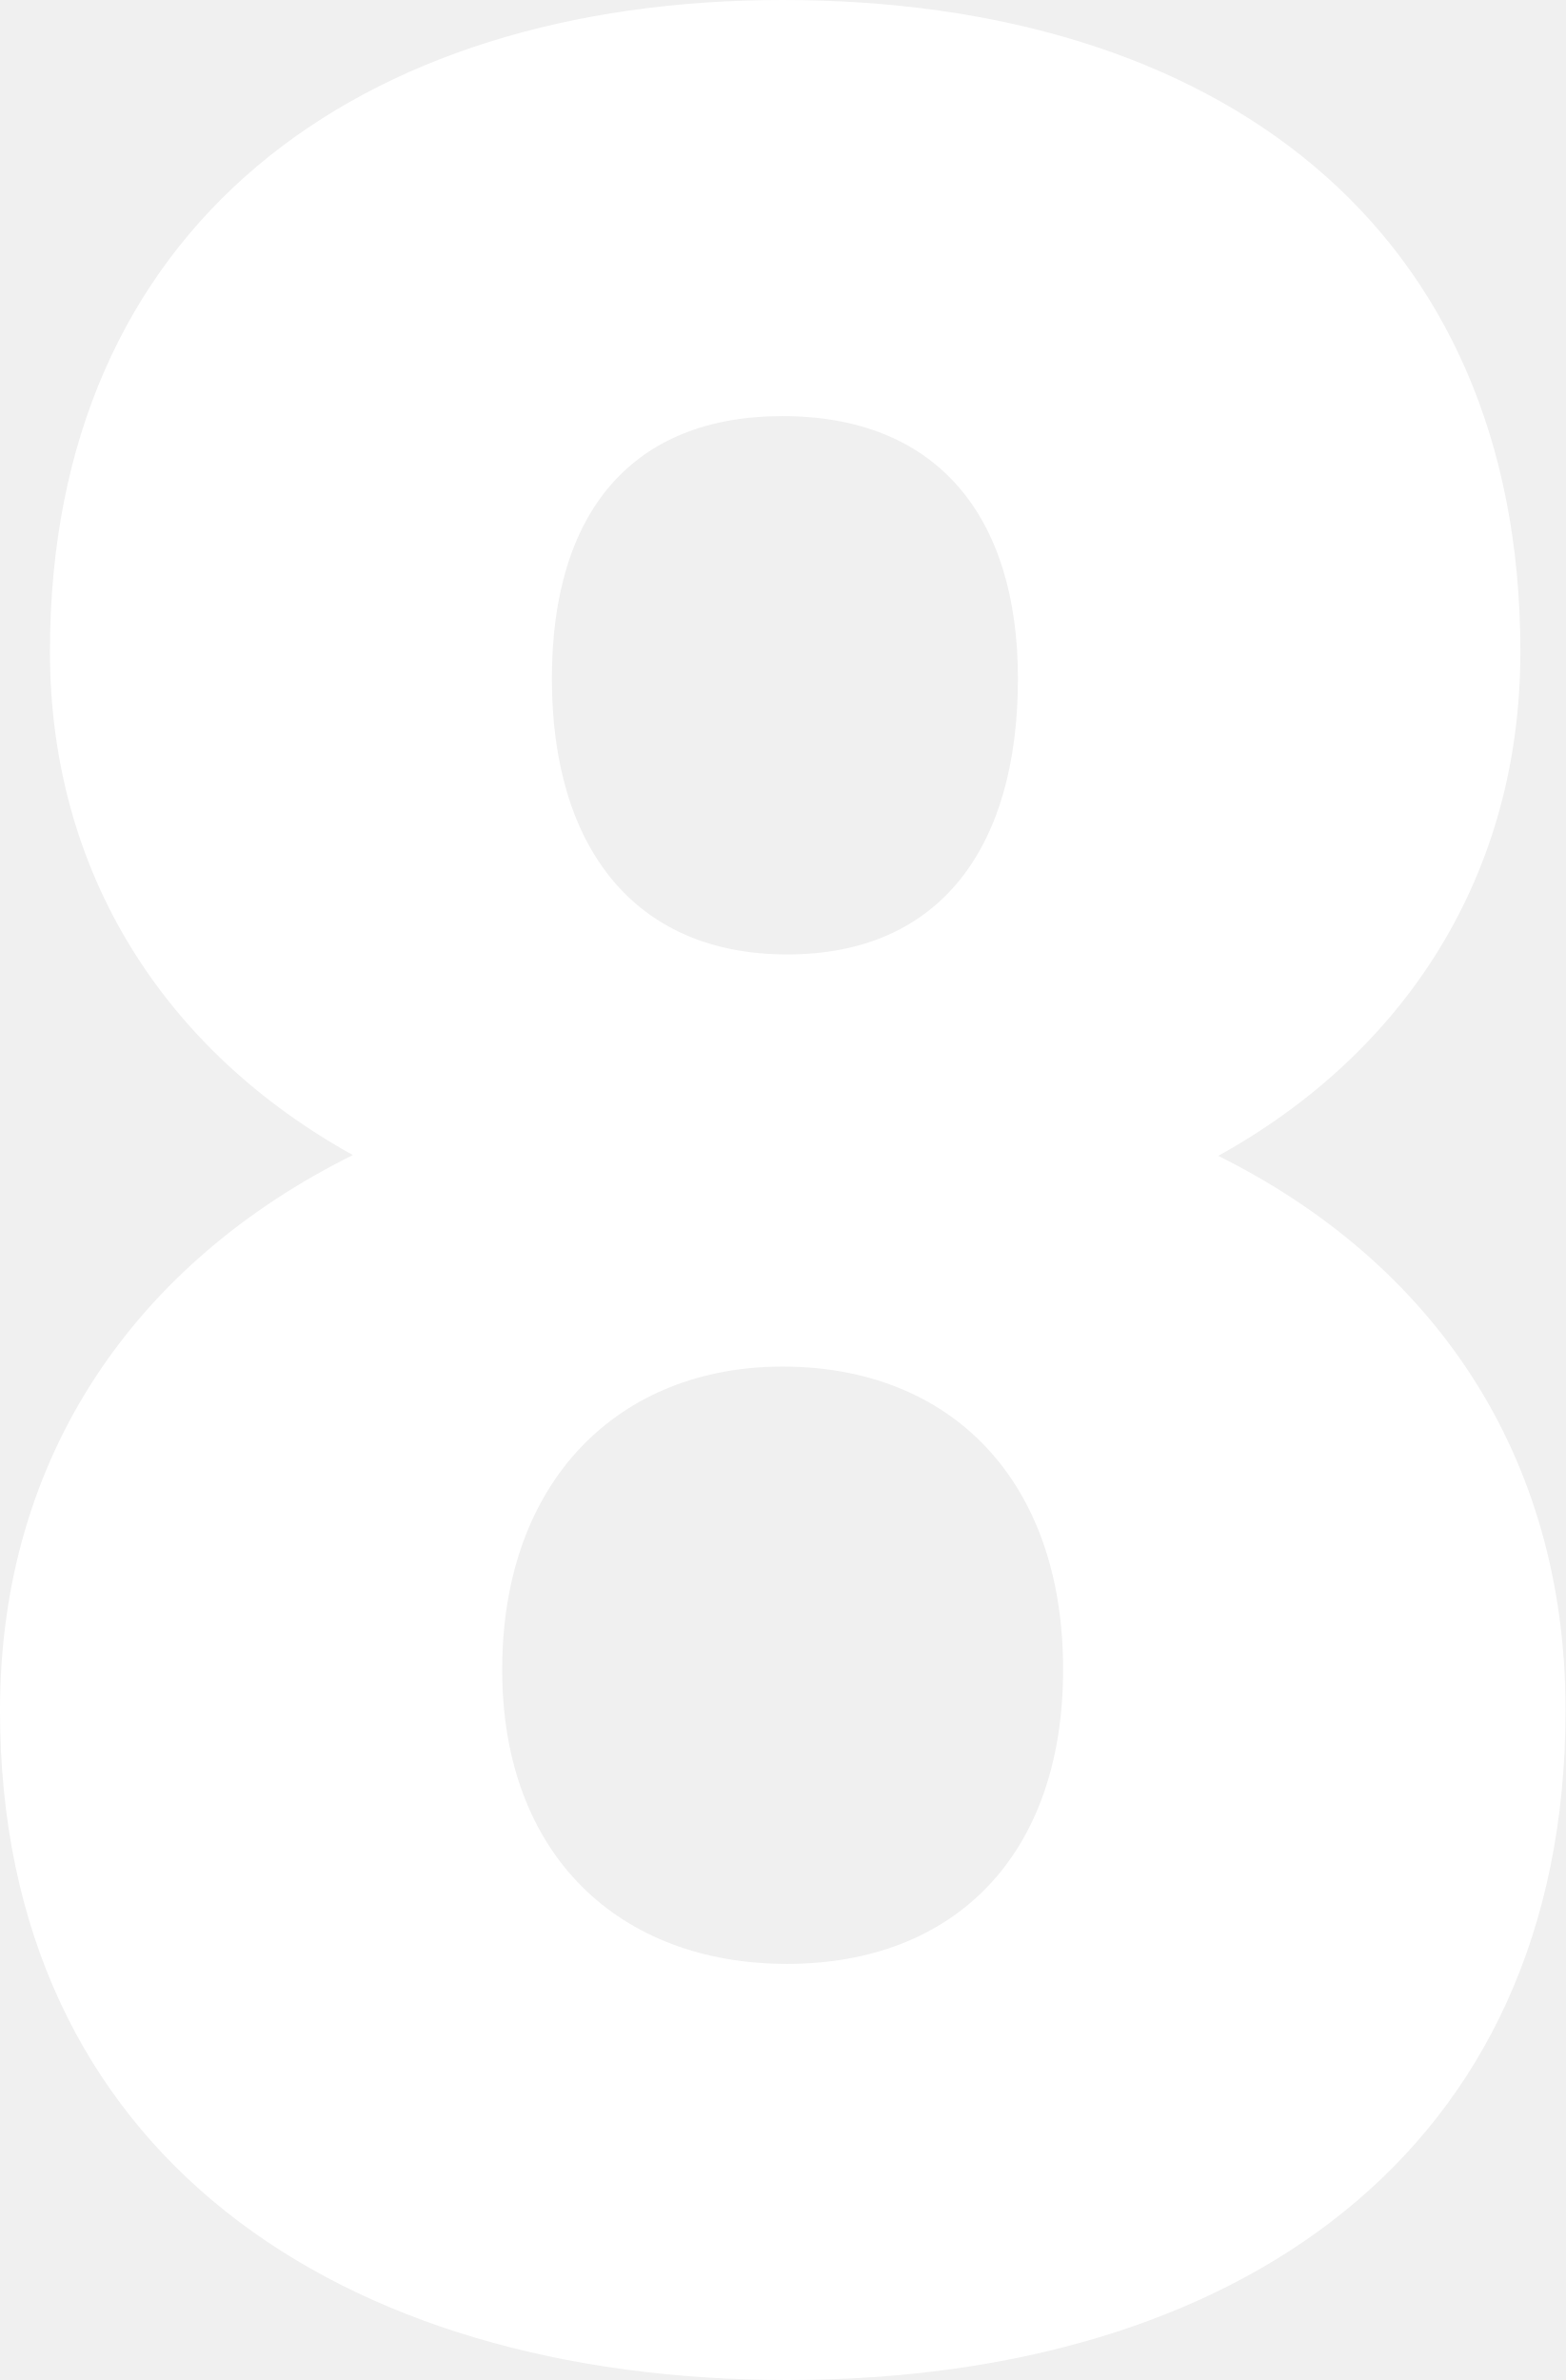
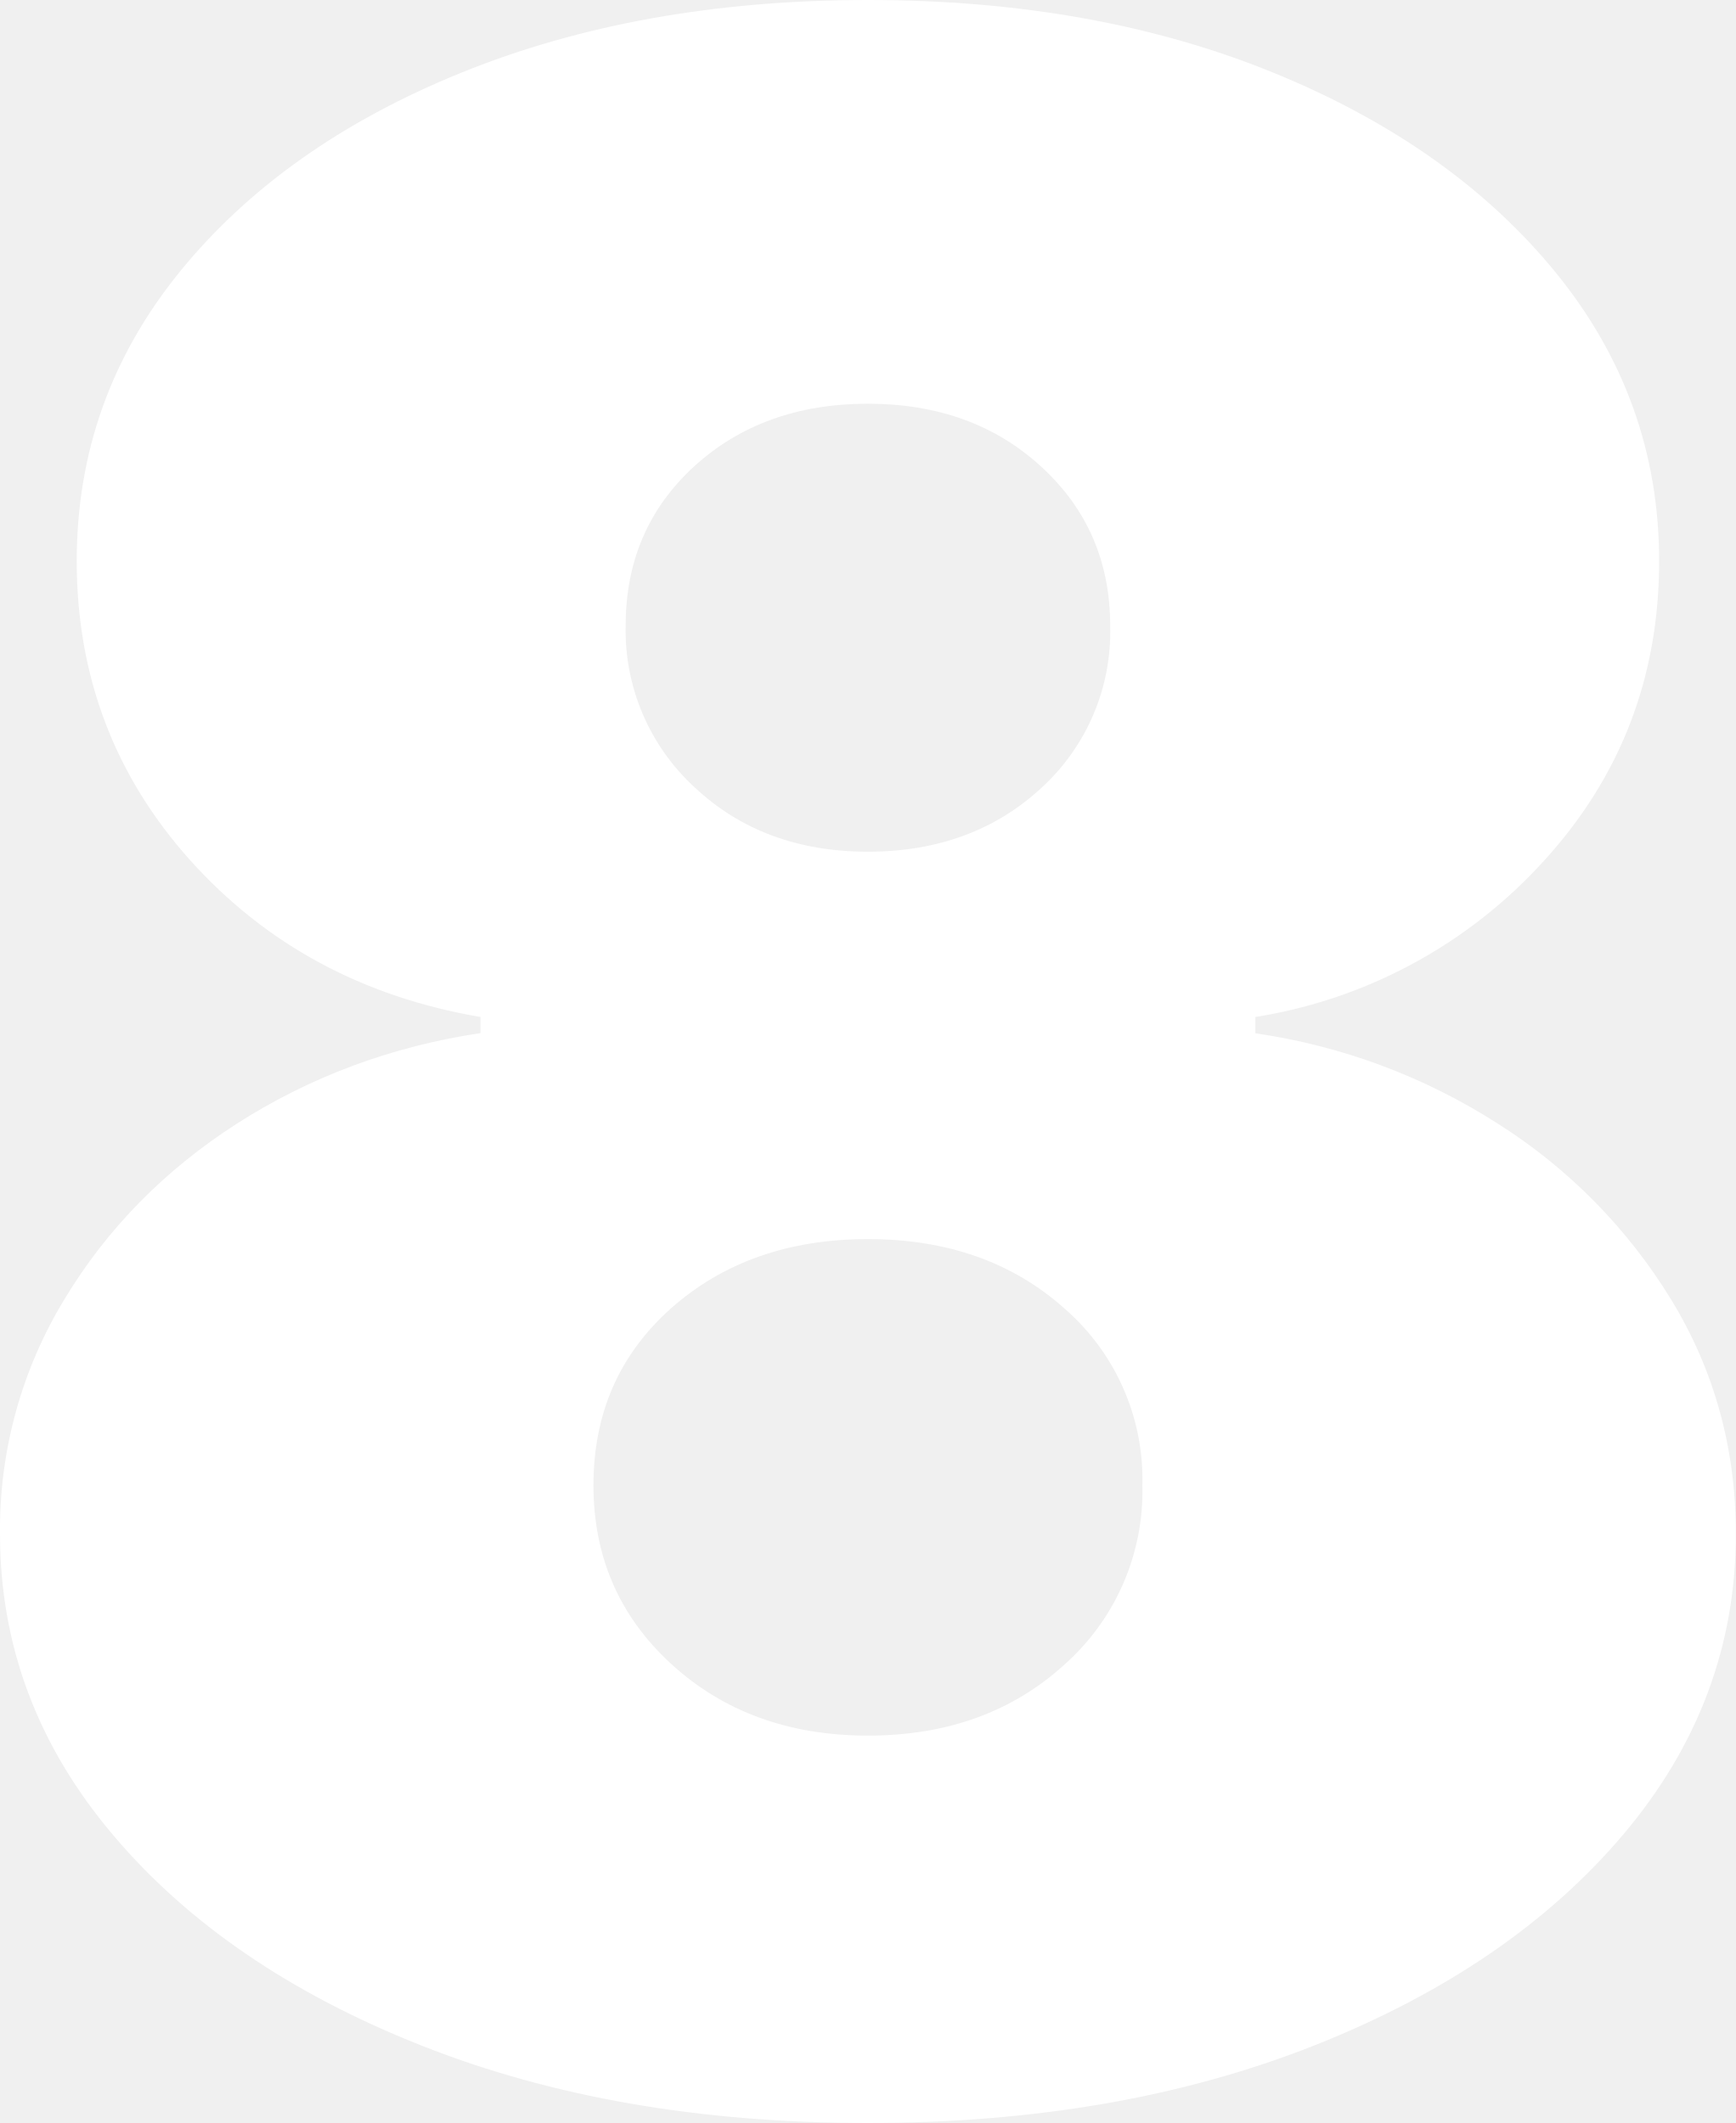
- <svg xmlns="http://www.w3.org/2000/svg" viewBox="0 0 5.892 8.957">
-   <path fill="#FFFFFF" d="M2.963 8.957C1.277 8.957 0 8.105 0 6.437c0-.966.52-1.689 1.328-2.09C.621 3.955.188 3.286.188 2.452.188.852 1.346 0 2.945 0 4.58 0 5.722.852 5.722 2.452c0 .839-.431 1.507-1.137 1.898.804.4 1.307 1.12 1.307 2.086 0 1.669-1.244 2.521-2.929 2.521zm-.018-3.814c-.613 0-1.055.426-1.055 1.141 0 .698.441 1.107 1.072 1.107.63 0 1.039-.409 1.039-1.107.001-.716-.425-1.141-1.056-1.141zm0-3.577c-.562 0-.868.357-.868.988 0 .63.307 1.038.886 1.038s.868-.408.868-1.038c0-.613-.306-.988-.886-.988z" />
+ <svg xmlns="http://www.w3.org/2000/svg" viewBox="0 0 7.33 8.966" preserveAspectRatio="xMidYMin meet">
+   <path fill="#FFFFFF" d="M7.057 5.489a2.294 2.294 0 0 0-.733-.744 2.578 2.578 0 0 0-1.023-.381v-.069a2.086 2.086 0 0 0 1.219-.66c.324-.355.486-.777.486-1.265 0-.455-.145-.86-.435-1.217-.29-.356-.686-.638-1.189-.844S4.307 0 3.665 0 2.451.103 1.948.307c-.503.204-.9.485-1.189.841-.29.357-.435.764-.435 1.222 0 .485.16.907.479 1.263.32.356.728.577 1.226.662v.068c-.378.057-.72.185-1.028.382-.307.197-.55.445-.73.744A1.869 1.869 0 0 0 0 6.478c0 .472.159.895.476 1.27.316.375.751.672 1.304.891s1.18.327 1.885.327 1.333-.109 1.886-.328c.552-.219.987-.516 1.304-.891s.475-.798.475-1.269c0-.361-.091-.691-.273-.989zm-4.125-3.52c.193-.176.438-.264.733-.264s.54.089.733.267c.193.177.29.401.29.671a.893.893 0 0 1-.29.684c-.193.179-.438.27-.733.27s-.54-.091-.733-.273a.899.899 0 0 1-.29-.682c0-.272.097-.497.29-.673zm1.564 5.06c-.219.2-.496.301-.831.301-.335 0-.612-.102-.831-.303s-.328-.453-.328-.754c0-.304.109-.553.328-.748.219-.194.496-.292.831-.292.335 0 .612.098.831.294a.957.957 0 0 1 .328.746.98.98 0 0 1-.328.756z" />
</svg>
